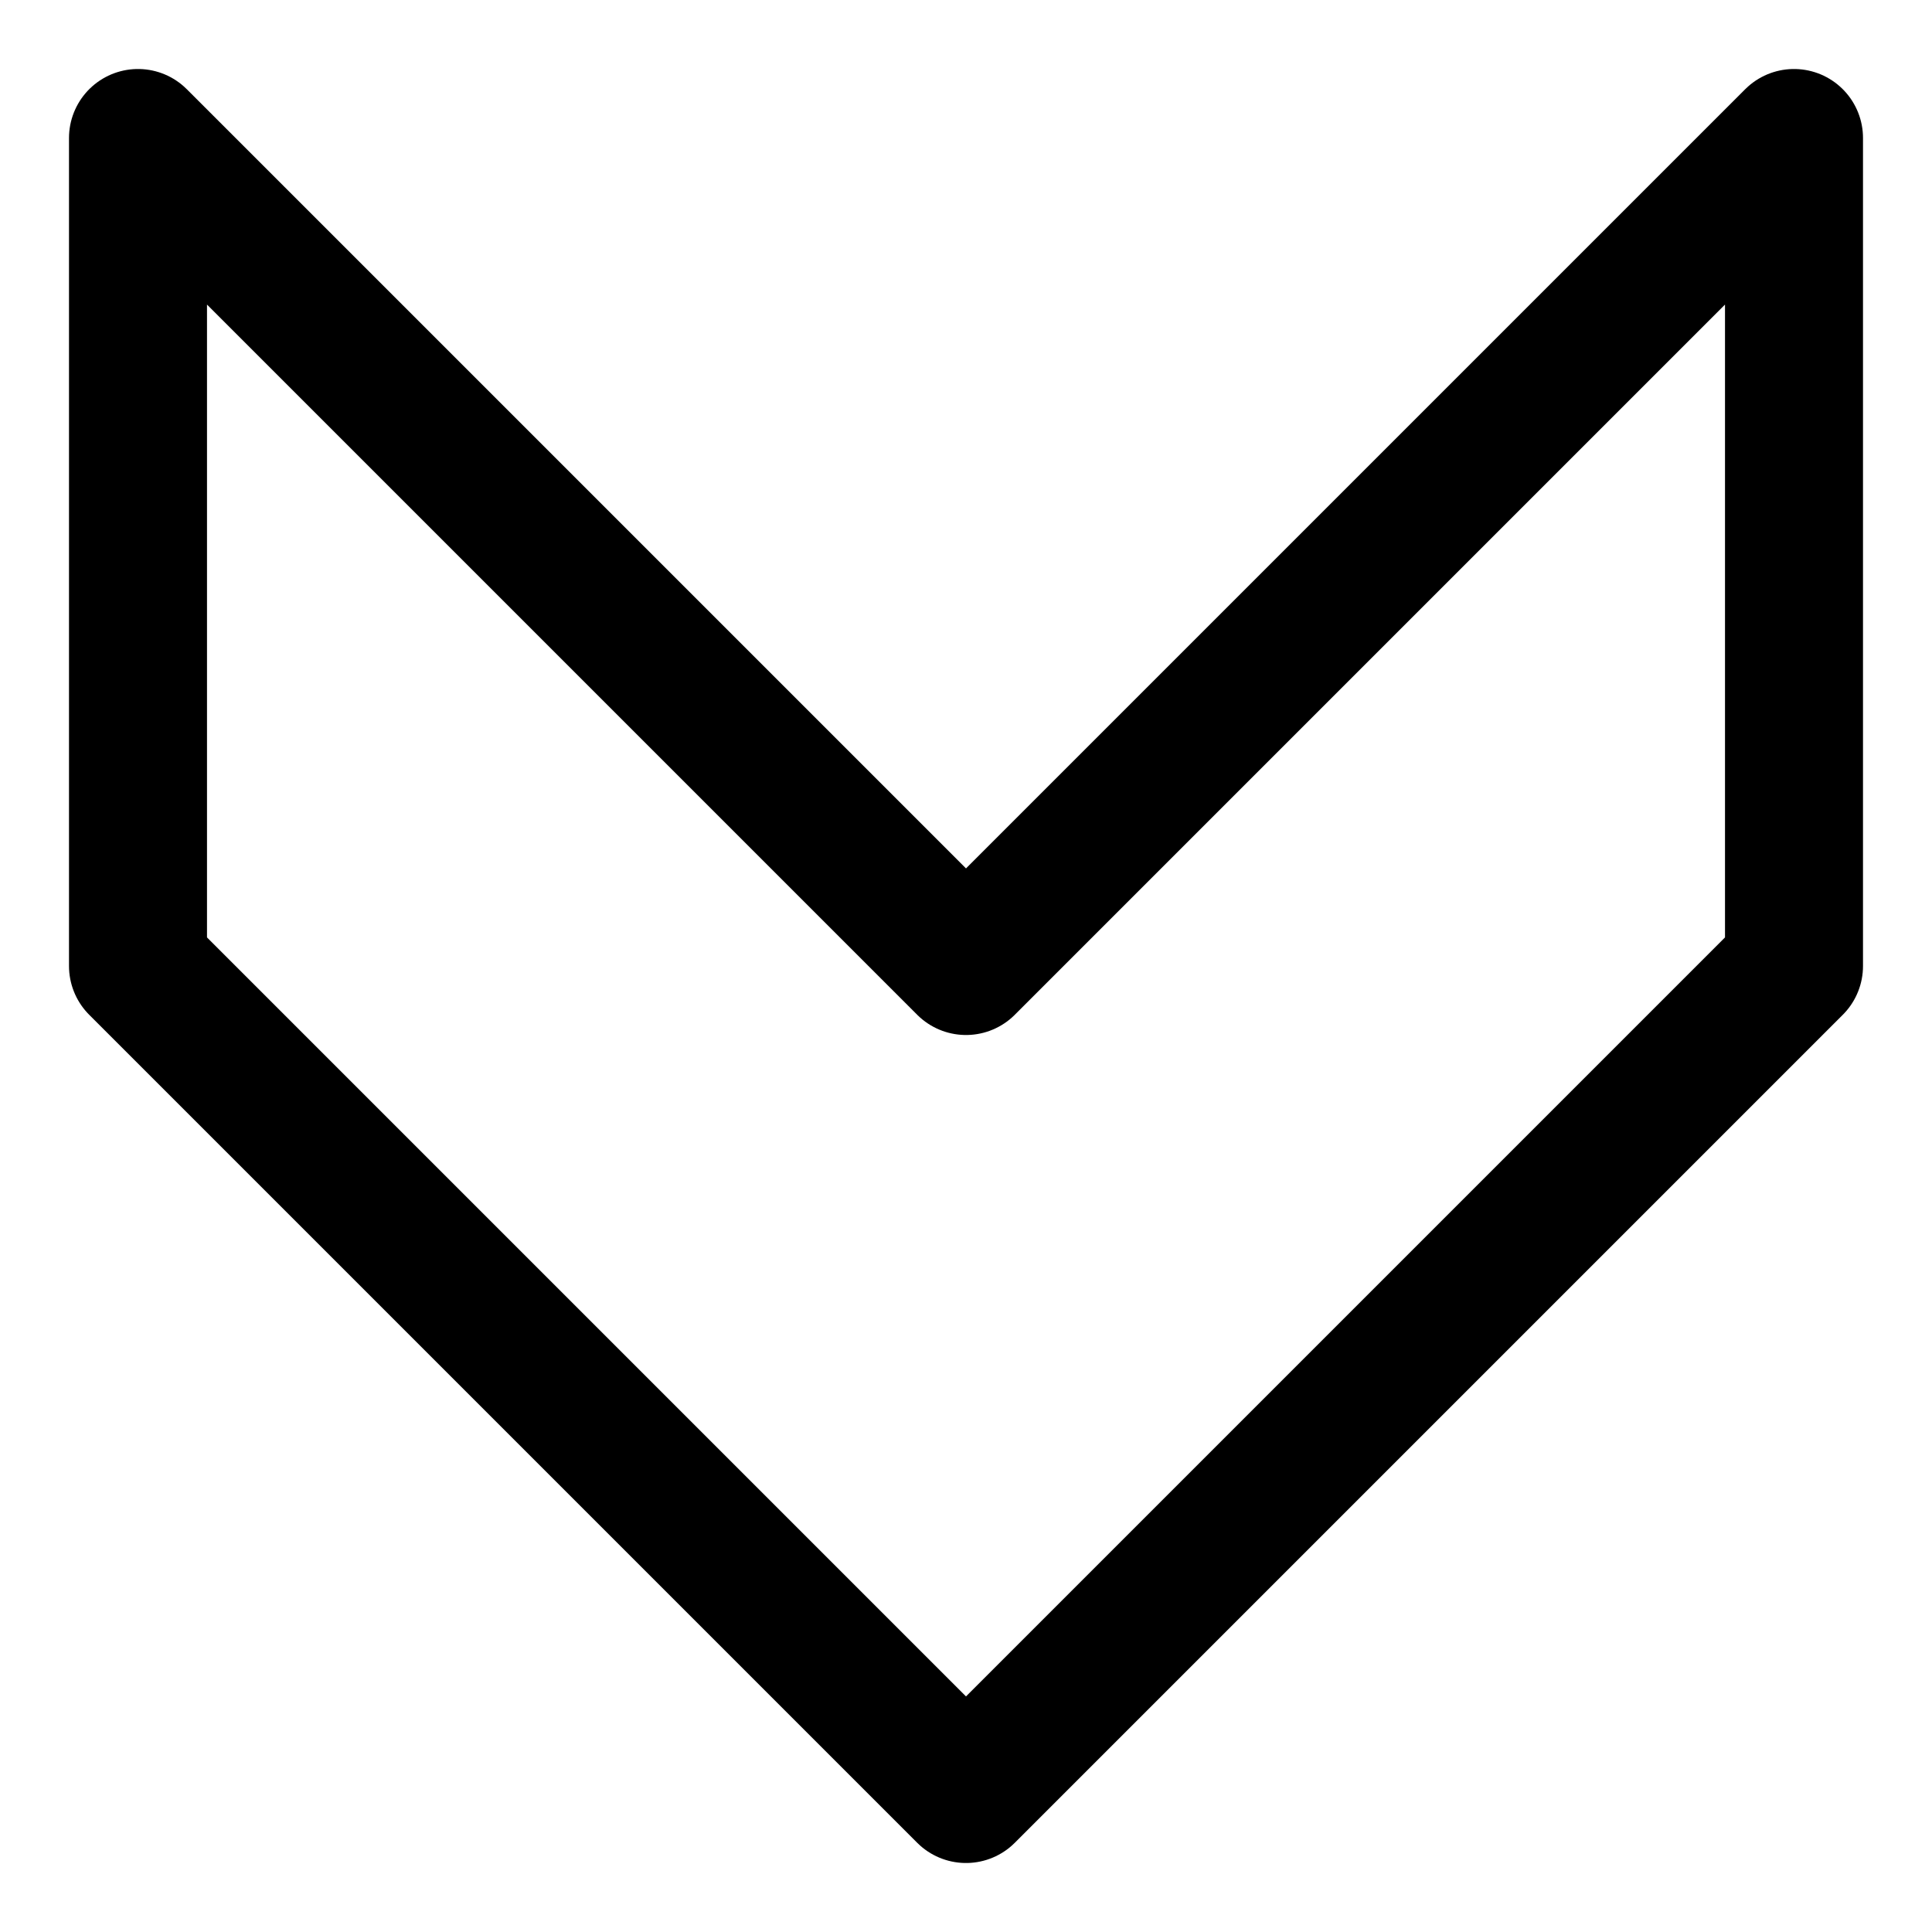
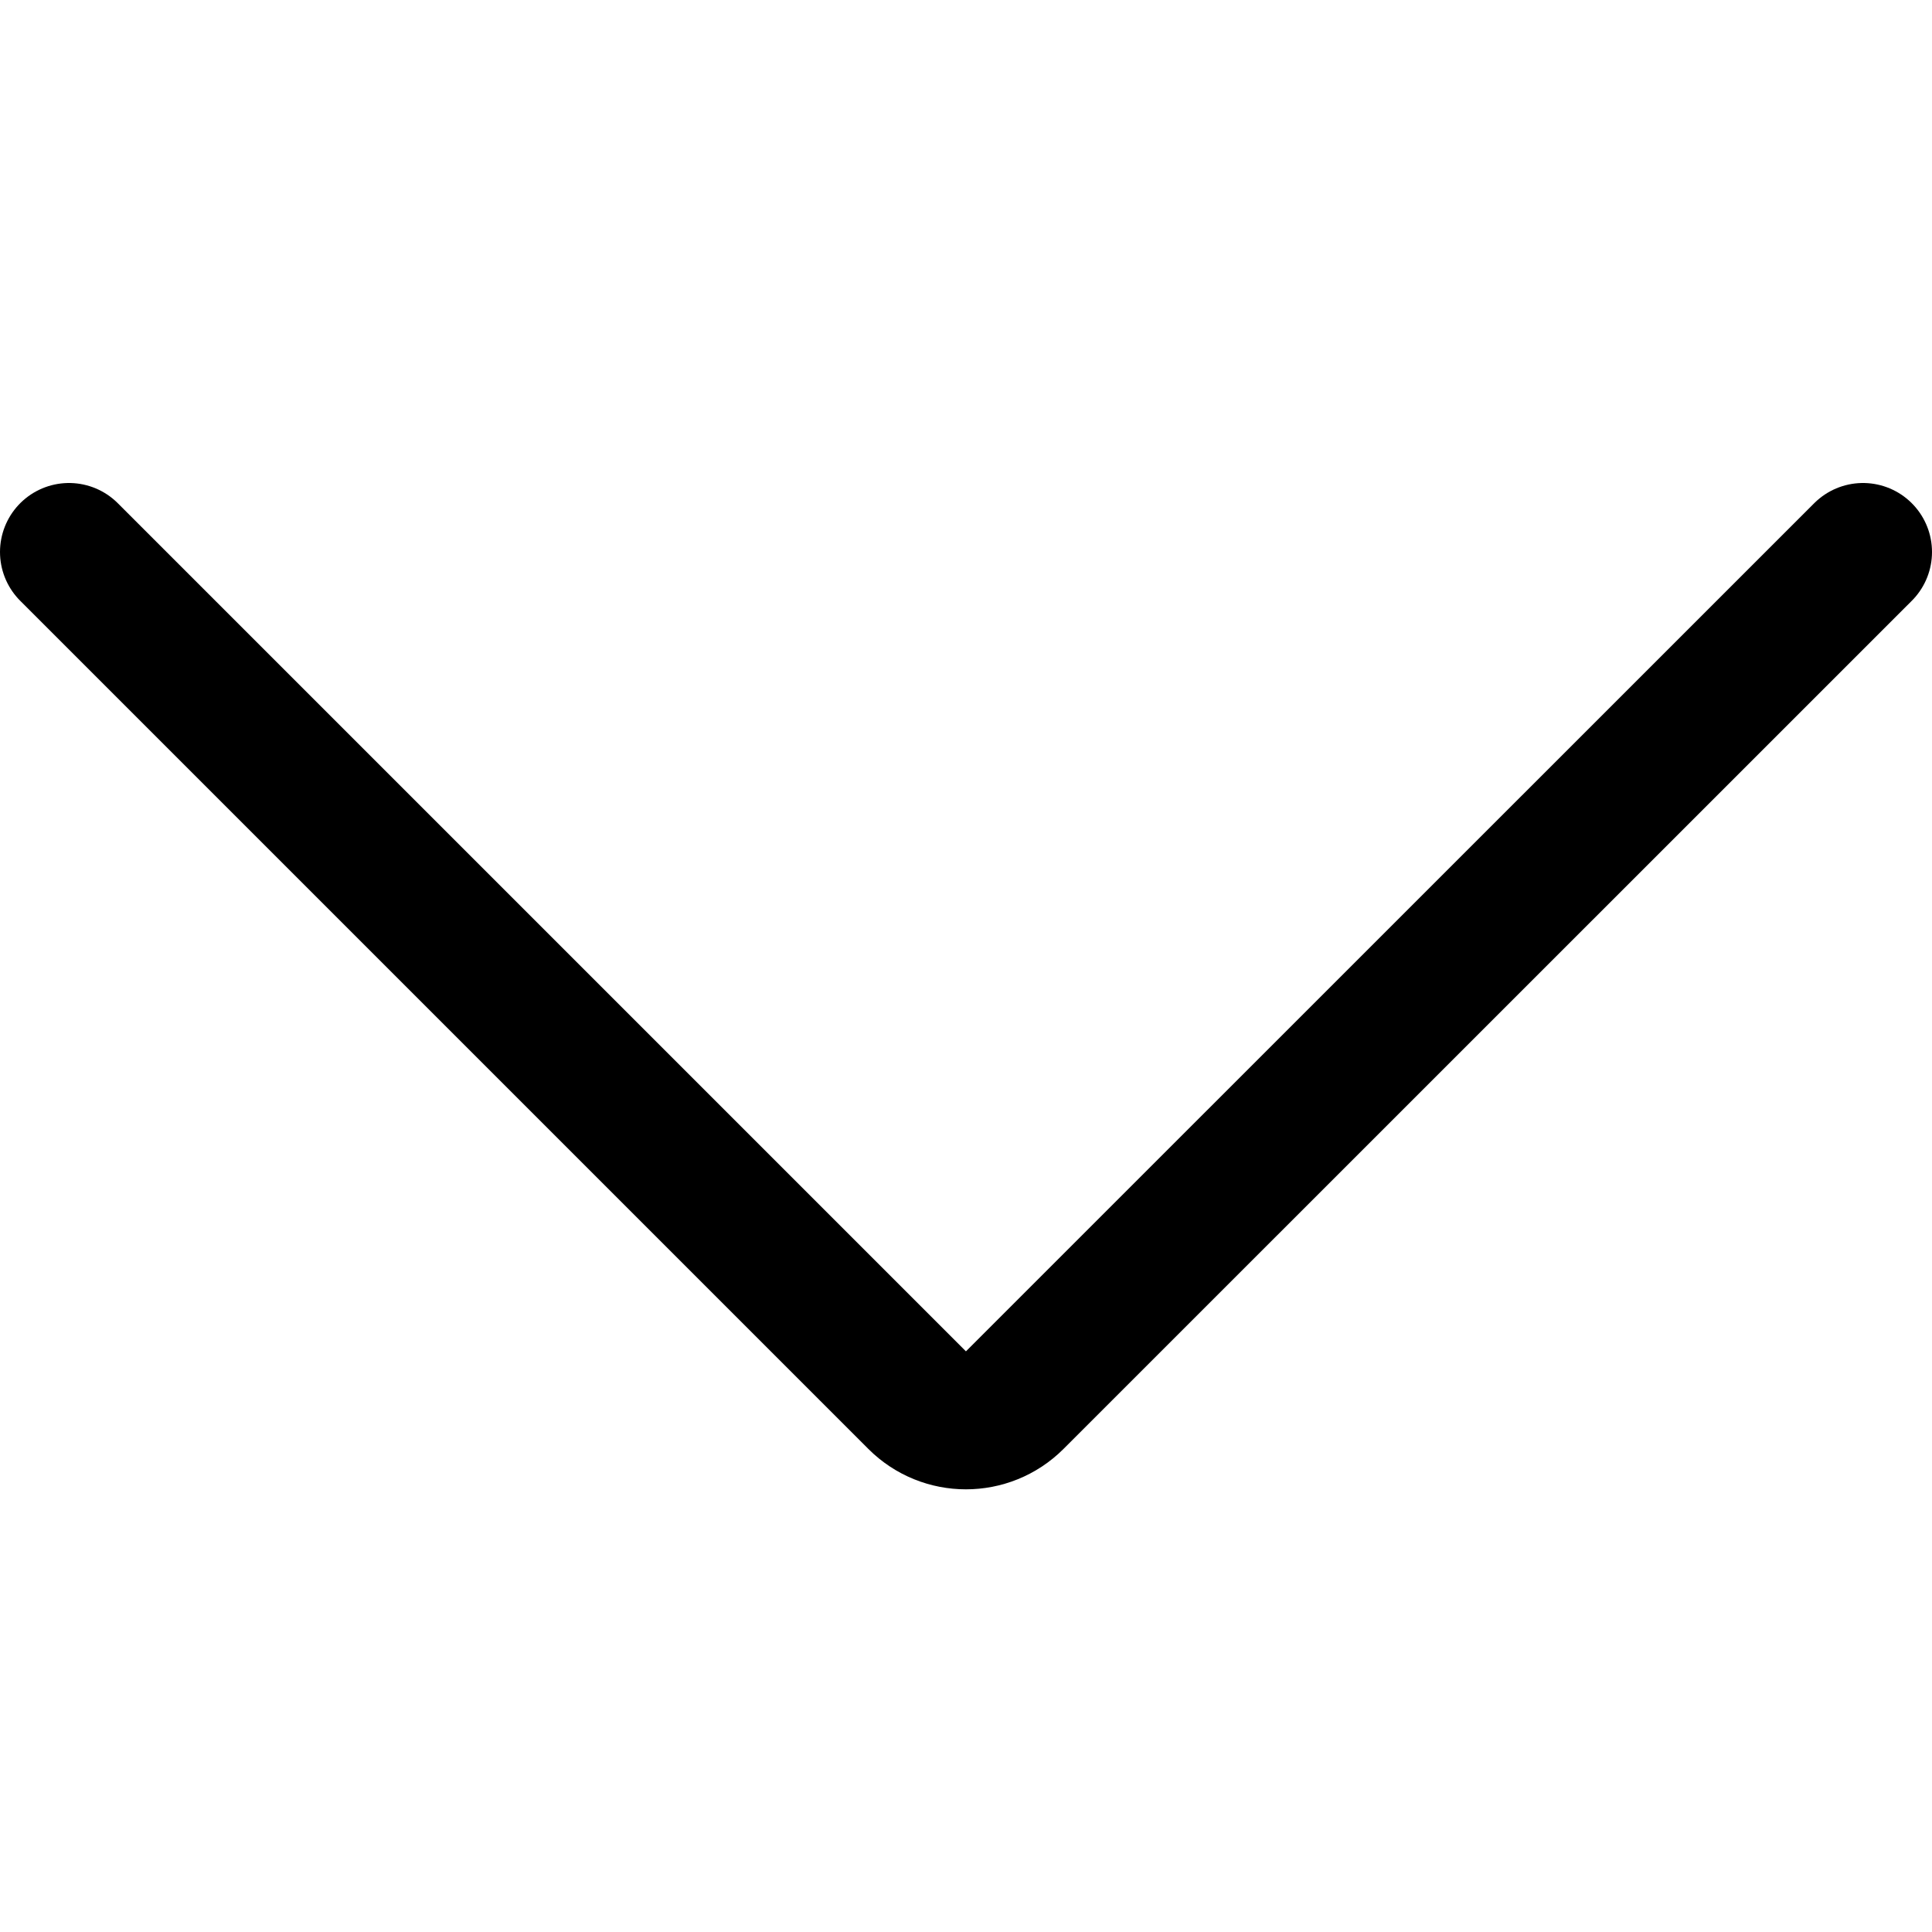
- <svg xmlns="http://www.w3.org/2000/svg" fill="none" viewBox="0 0 14 14" id="Chevron-Arrow-Down--Streamline-Core" height="14" width="14">
-   <g id="chevron-arrow-down">
-     <path id="Vector 4050" stroke="currentColor" stroke-linecap="round" stroke-linejoin="round" d="M7 13 1 7l0 -6 6 6 6 -6 0 6 -6 6Z" stroke-width="1" />
+ <svg xmlns="http://www.w3.org/2000/svg" fill="none" viewBox="0 0 14 14" id="Tailless-Line-Arrow-Down-1--Streamline-Core" height="14" width="14">
+   <g id="tailless-line-arrow-down-1--arrow-down-keyboard">
+     <path id="Vector 4370" stroke="currentColor" stroke-linecap="round" stroke-linejoin="round" d="m0.5 4 6.146 6.146c0.195 0.195 0.512 0.195 0.707 0L13.5 4" stroke-width="1" />
  </g>
</svg>
